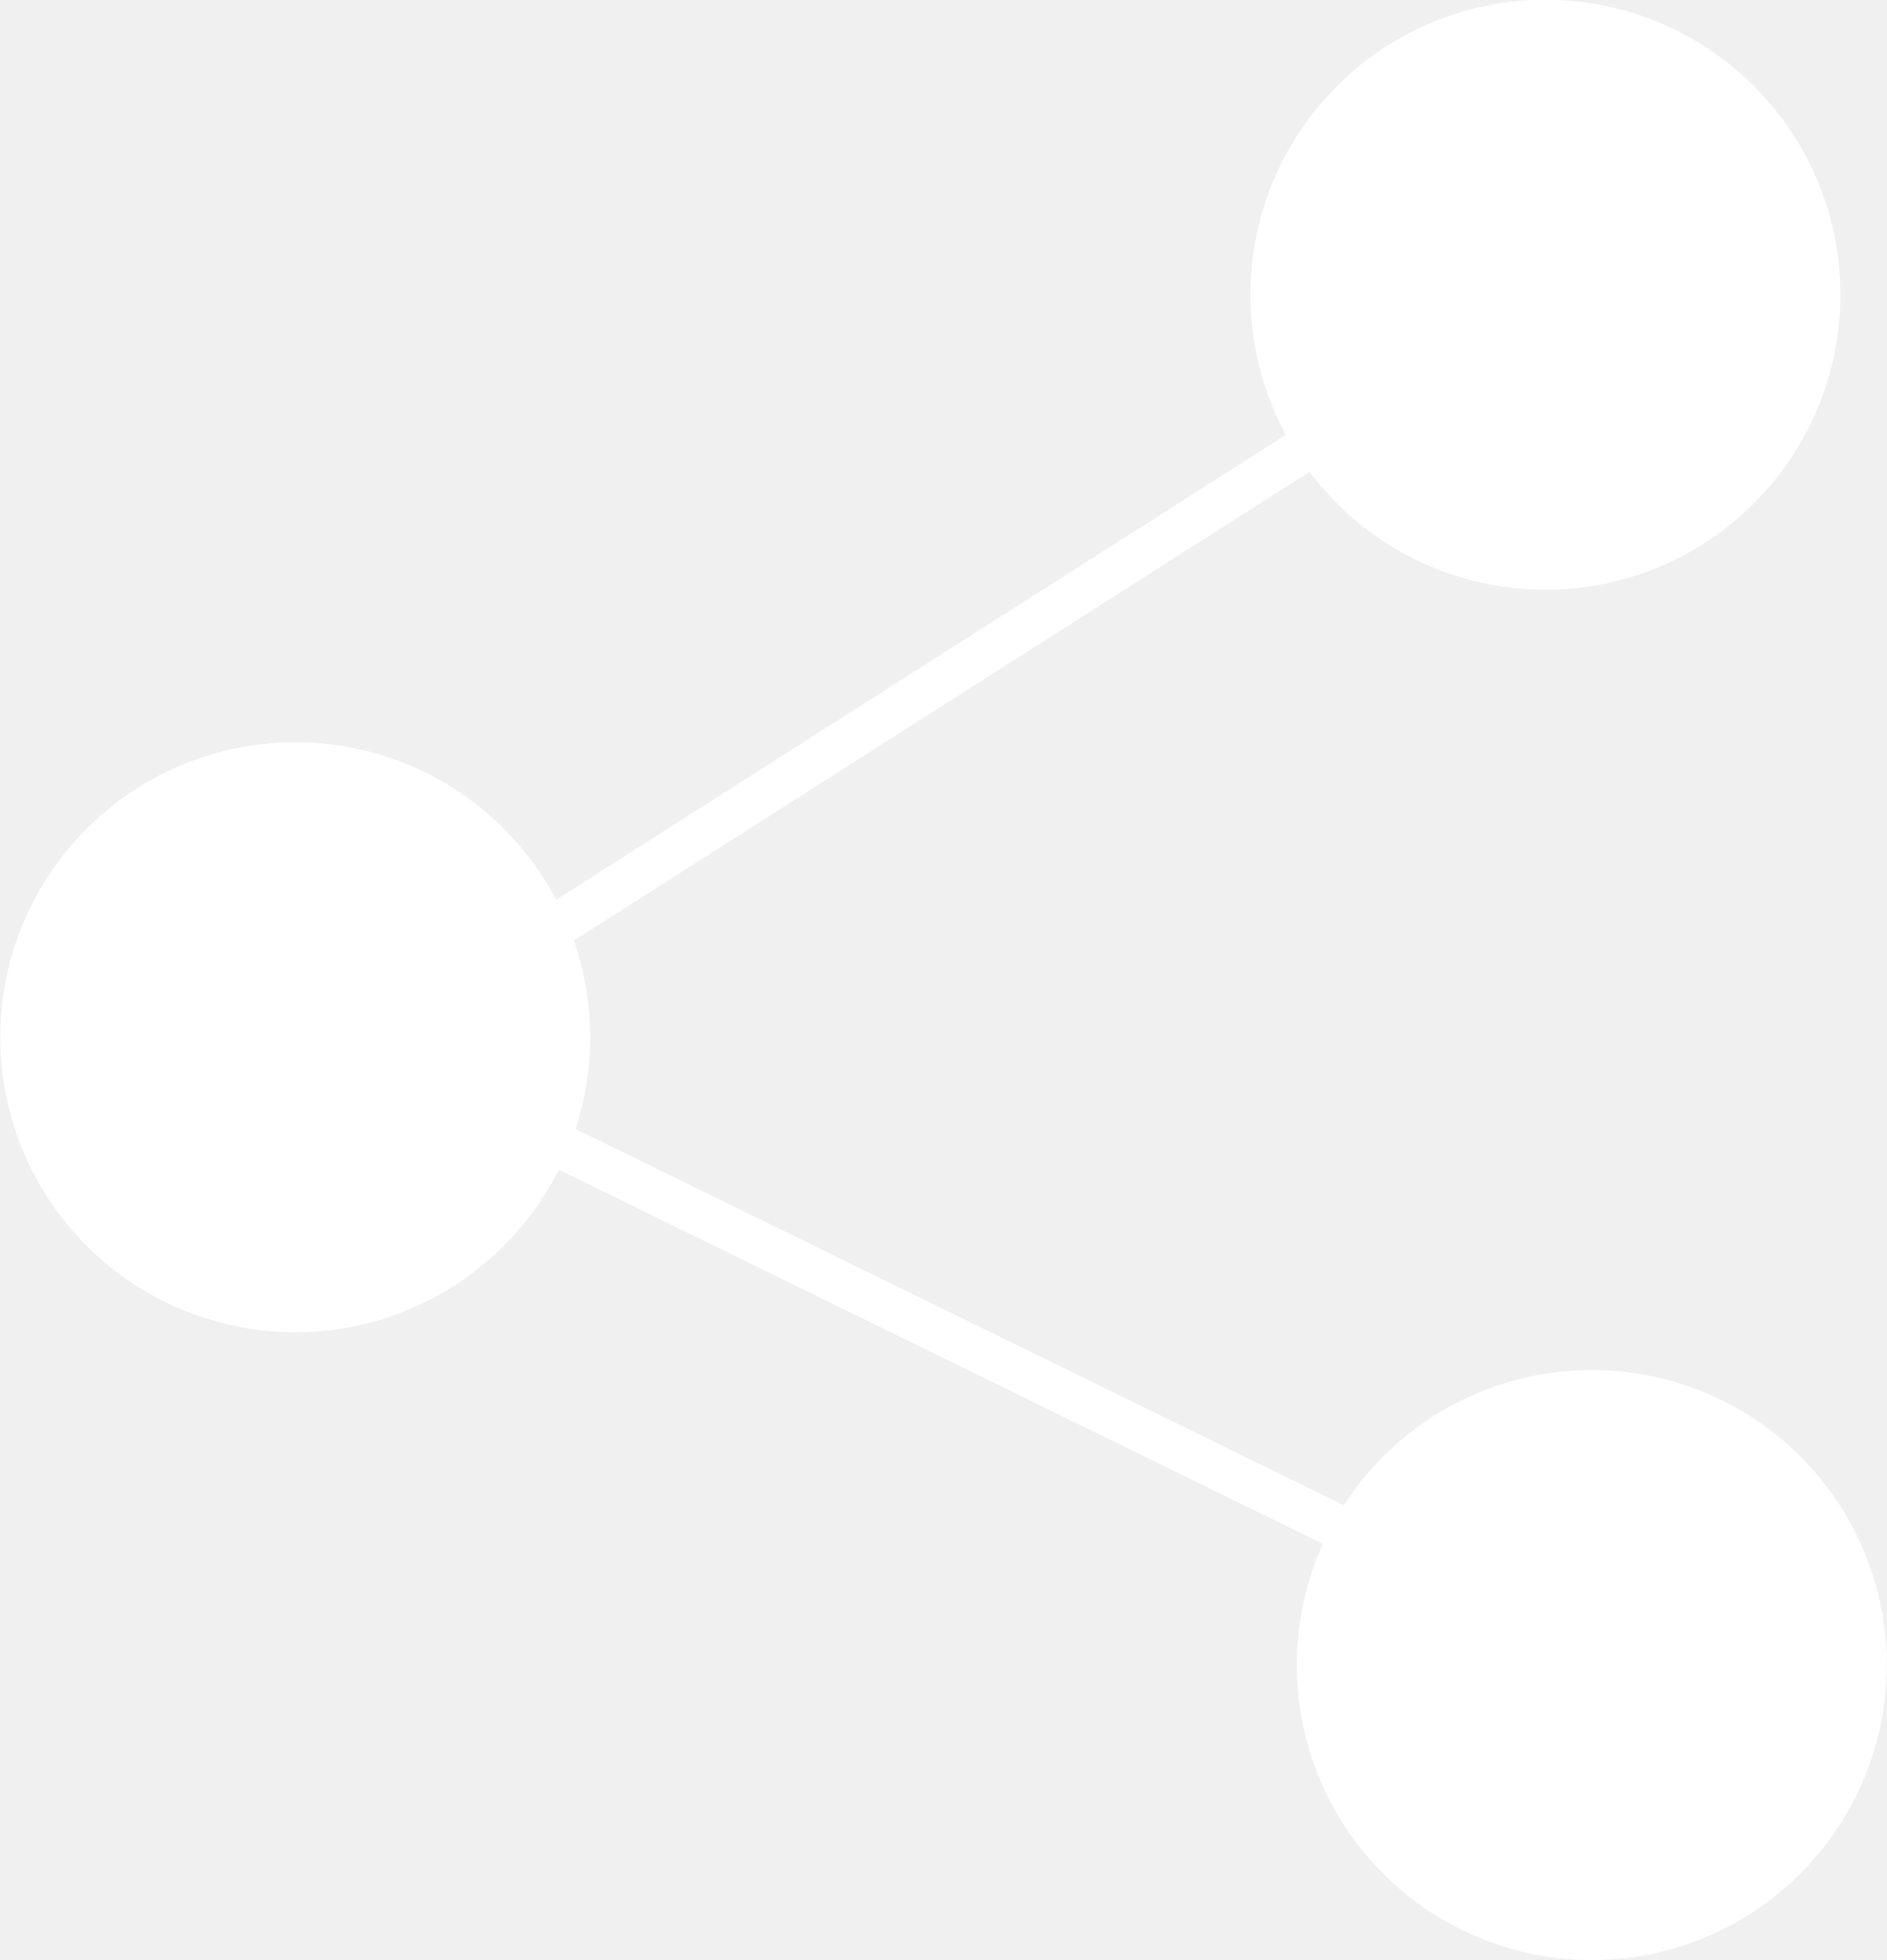
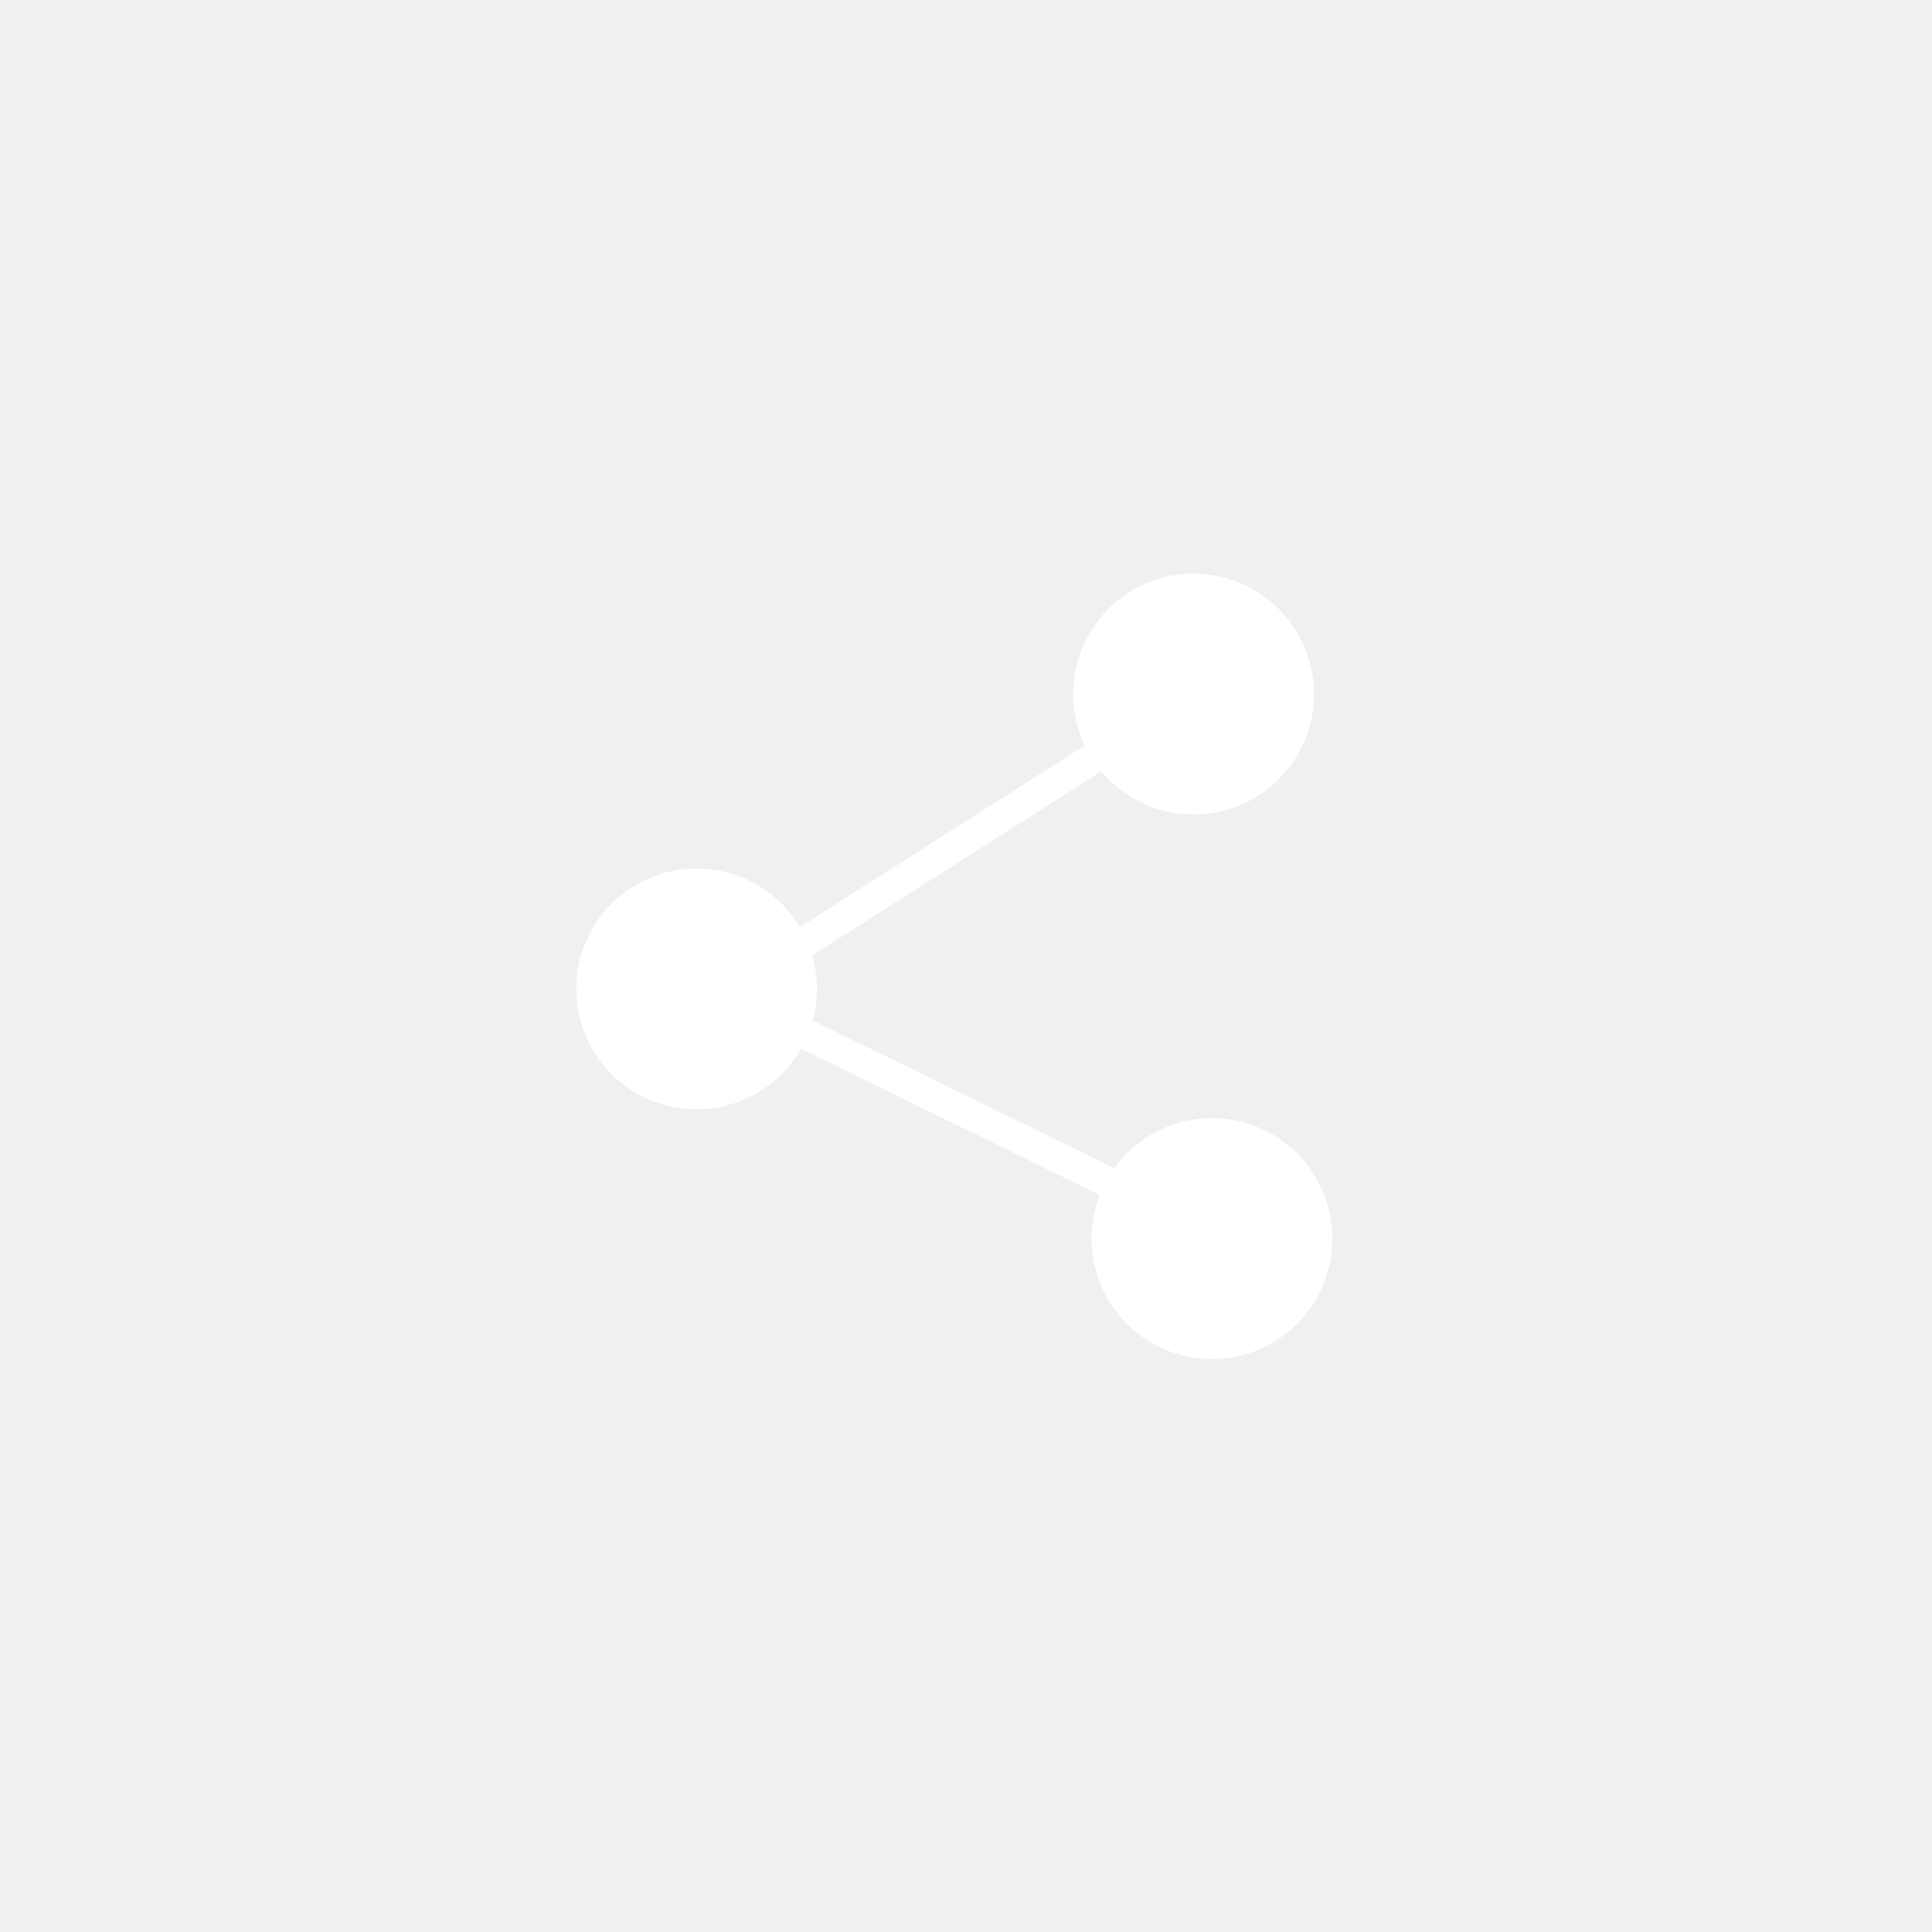
- <svg xmlns="http://www.w3.org/2000/svg" viewBox="0 0 42.98 44.65">
+ <svg xmlns="http://www.w3.org/2000/svg" id="Layer_1" data-name="Layer 1" viewBox="0 0 850 850">
  <defs>
-     <style>.cls-1{fill:none;}.cls-1,.cls-2{stroke:#fff;stroke-miterlimit:10;}.cls-2{fill:#fff;stroke-width:5px;}</style>
+     <style>.cls-1{fill:none;stroke-width:13.44px;}.cls-1,.cls-2{stroke:#fff;stroke-miterlimit:10;}.cls-2{fill:#fff;stroke-width:41.22px;}</style>
  </defs>
-   <g id="Layer_2" data-name="Layer 2">
-     <g id="Layer_1-2" data-name="Layer 1">
-       <polyline class="cls-1" points="34.41 7.24 8.26 23.9 35.42 37.2" />
-       <circle class="cls-2" cx="35.21" cy="6.72" r="4.22" transform="translate(-0.21 1.19) rotate(-1.94)" />
-       <circle class="cls-2" cx="36.26" cy="37.93" r="4.22" transform="translate(-1.26 1.25) rotate(-1.94)" />
-       <circle class="cls-2" cx="6.72" cy="23.63" r="4.22" transform="translate(-0.79 0.24) rotate(-1.94)" />
-     </g>
-   </g>
+   <polyline class="cls-1" points="519.01 309.39 318.3 437.23 526.79 539.27" />
+   <path class="cls-2" d="M557.47,304.29A32.37,32.37,0,1,1,524,273a32.36,32.36,0,0,1,33.47,31.29Z" />
+   <path class="cls-2" d="M565.57,543.83a32.37,32.37,0,1,1-33.45-31.26,32.36,32.36,0,0,1,33.45,31.26Z" />
+   <path class="cls-2" d="M338.82,434a32.36,32.36,0,1,1-33.45-31.26A32.35,32.35,0,0,1,338.82,434Z" />
</svg>
